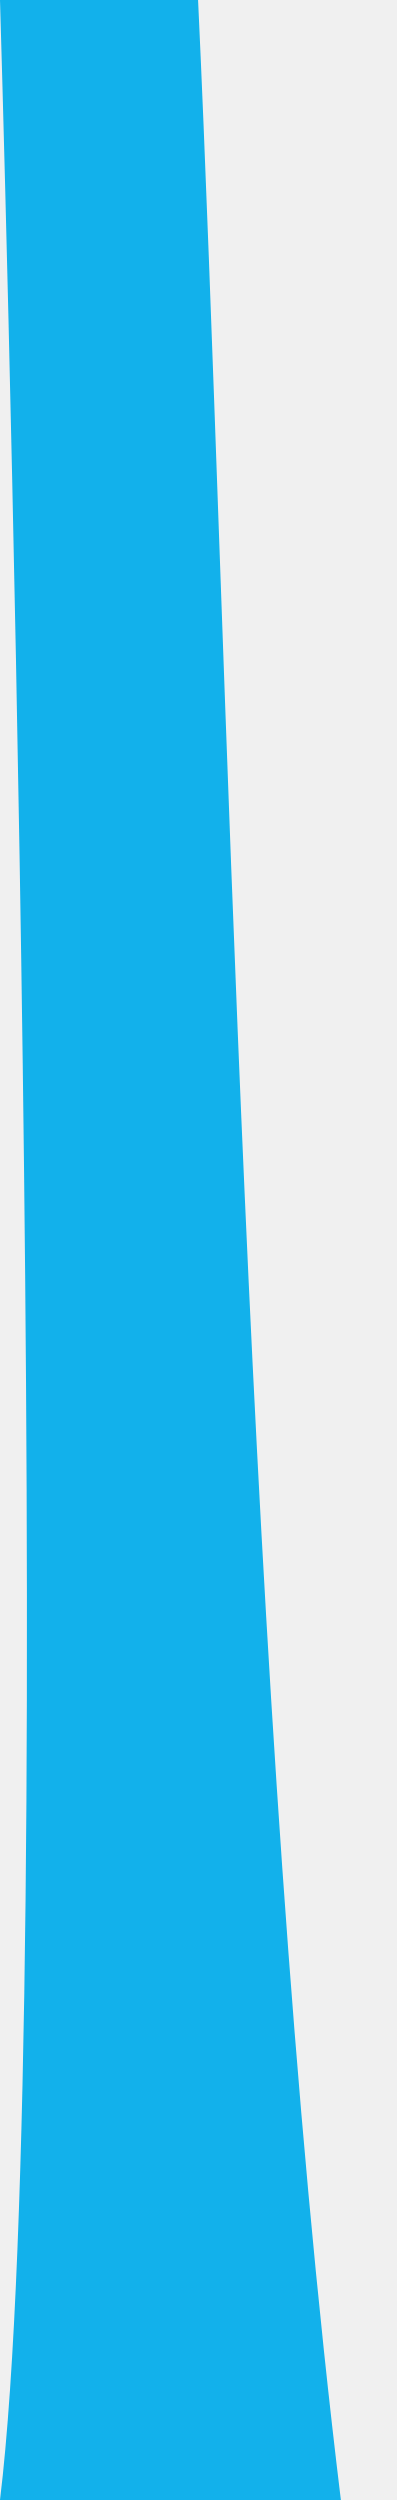
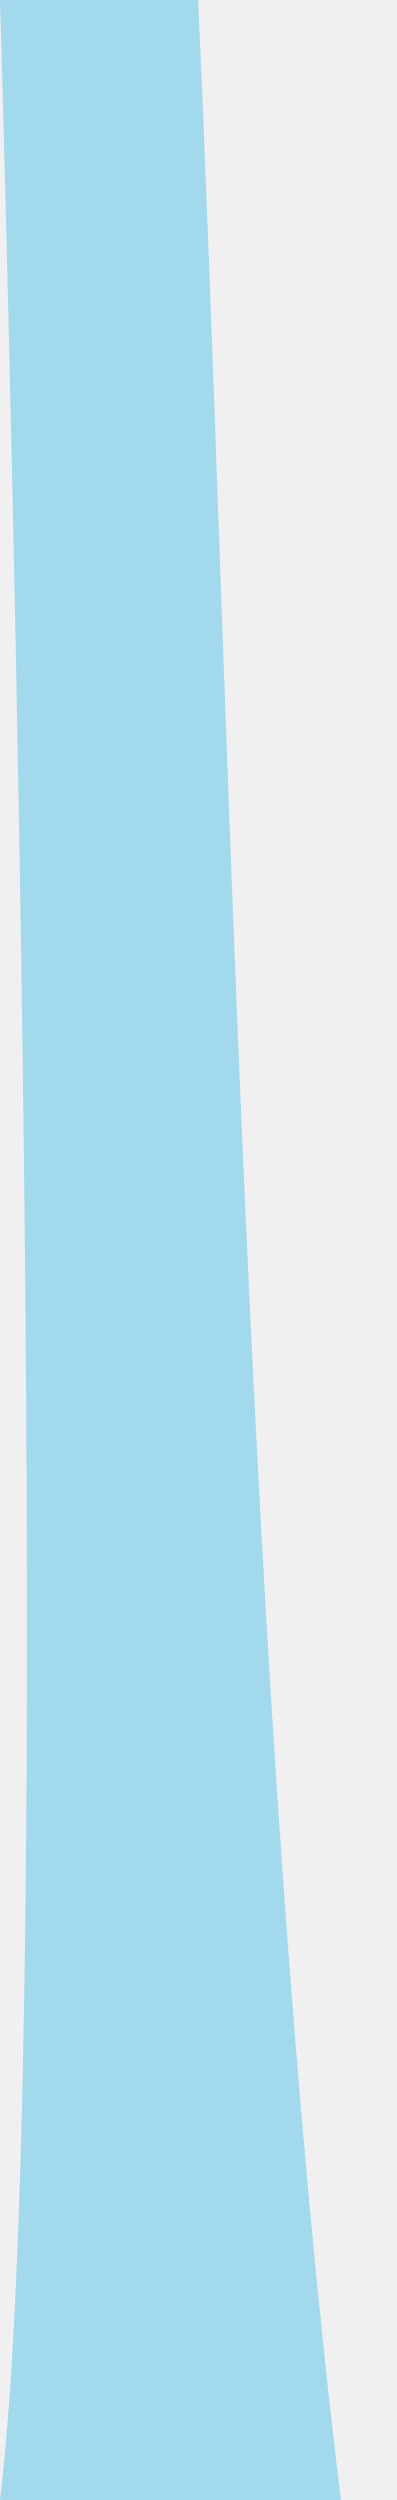
<svg xmlns="http://www.w3.org/2000/svg" width="121.699" height="768" viewBox="0 0 32.2 203.2" version="1.1" id="svg8">
  <defs id="defs2">
    <linearGradient y2="1" y1="-0.11" x2="0.5" x1="0.5" id="a">
      <stop id="stop2" offset="0%" stop-opacity=".25" stop-color="#57BBC1" />
      <stop id="stop4" offset="100%" stop-color="#015871" />
    </linearGradient>
    <filter style="color-interpolation-filters:sRGB" id="filter4543">
      <feFlood flood-opacity="0.157" flood-color="rgb(0,0,0)" result="flood" id="feFlood4533" />
      <feComposite in="flood" in2="SourceGraphic" operator="in" result="composite1" id="feComposite4535" />
      <feGaussianBlur in="composite1" stdDeviation="4" result="blur" id="feGaussianBlur4537" />
      <feOffset dx="0" dy="0" result="offset" id="feOffset4539" />
      <feComposite in="SourceGraphic" in2="offset" operator="over" result="composite2" id="feComposite4541" />
    </filter>
    <filter style="color-interpolation-filters:sRGB" id="filter4555">
      <feFlood flood-opacity="0.157" flood-color="rgb(0,0,0)" result="flood" id="feFlood4545" />
      <feComposite in="flood" in2="SourceGraphic" operator="in" result="composite1" id="feComposite4547" />
      <feGaussianBlur in="composite1" stdDeviation="4" result="blur" id="feGaussianBlur4549" />
      <feOffset dx="0" dy="0" result="offset" id="feOffset4551" />
      <feComposite in="SourceGraphic" in2="offset" operator="over" result="composite2" id="feComposite4553" />
    </filter>
    <filter id="filter829" style="color-interpolation-filters:sRGB">
      <feFlood id="feFlood819" result="flood" flood-color="rgb(0,0,0)" flood-opacity="0.157" />
      <feComposite id="feComposite821" result="composite1" operator="in" in2="SourceGraphic" in="flood" />
      <feGaussianBlur id="feGaussianBlur823" result="blur" stdDeviation="4" in="composite1" />
      <feOffset id="feOffset825" result="offset" dy="0" dx="0" />
      <feComposite id="feComposite827" result="composite2" operator="over" in2="offset" in="SourceGraphic" />
    </filter>
    <mask maskUnits="userSpaceOnUse" id="mask4622">
      <rect y="304.189" x="-172.107" height="109.015" width="1024" id="rect4624" style="opacity:1;fill:#ffffff;fill-opacity:1;stroke-width:1.131" />
    </mask>
    <mask maskUnits="userSpaceOnUse" id="mask4626">
      <rect style="opacity:1;fill:#ffffff;fill-opacity:1;stroke-width:1.131" id="rect4628" width="1024" height="109.015" x="576" y="-3.1612944e-06" />
    </mask>
  </defs>
  <g id="layer3" transform="translate(16.09979,44.45)">
-     <path id="path932" d="m 0,-44.45 -16.1,2e-6 c 0,0 4.928,162.819 0,203.2 L 0,158.75 H 11.607 C 3.794,94.728 2.446,7.683 0,-44.45 Z" style="opacity:1;fill:#12b1eb;fill-opacity:1;stroke:none;stroke-width:0.225px;stroke-linecap:butt;stroke-linejoin:miter;stroke-opacity:1" />
+     <path id="path932" d="m 0,-44.45 -16.1,2e-6 c 0,0 4.928,162.819 0,203.2 L 0,158.75 H 11.607 C 3.794,94.728 2.446,7.683 0,-44.45 Z" style="opacity:1;fill:#a3d9ed;fill-opacity:1;stroke:none;stroke-width:0.225px;stroke-linecap:butt;stroke-linejoin:miter;stroke-opacity:1" />
  </g>
  <g id="layer1" transform="translate(16.09979,-93.79998)" style="opacity:1" />
</svg>
